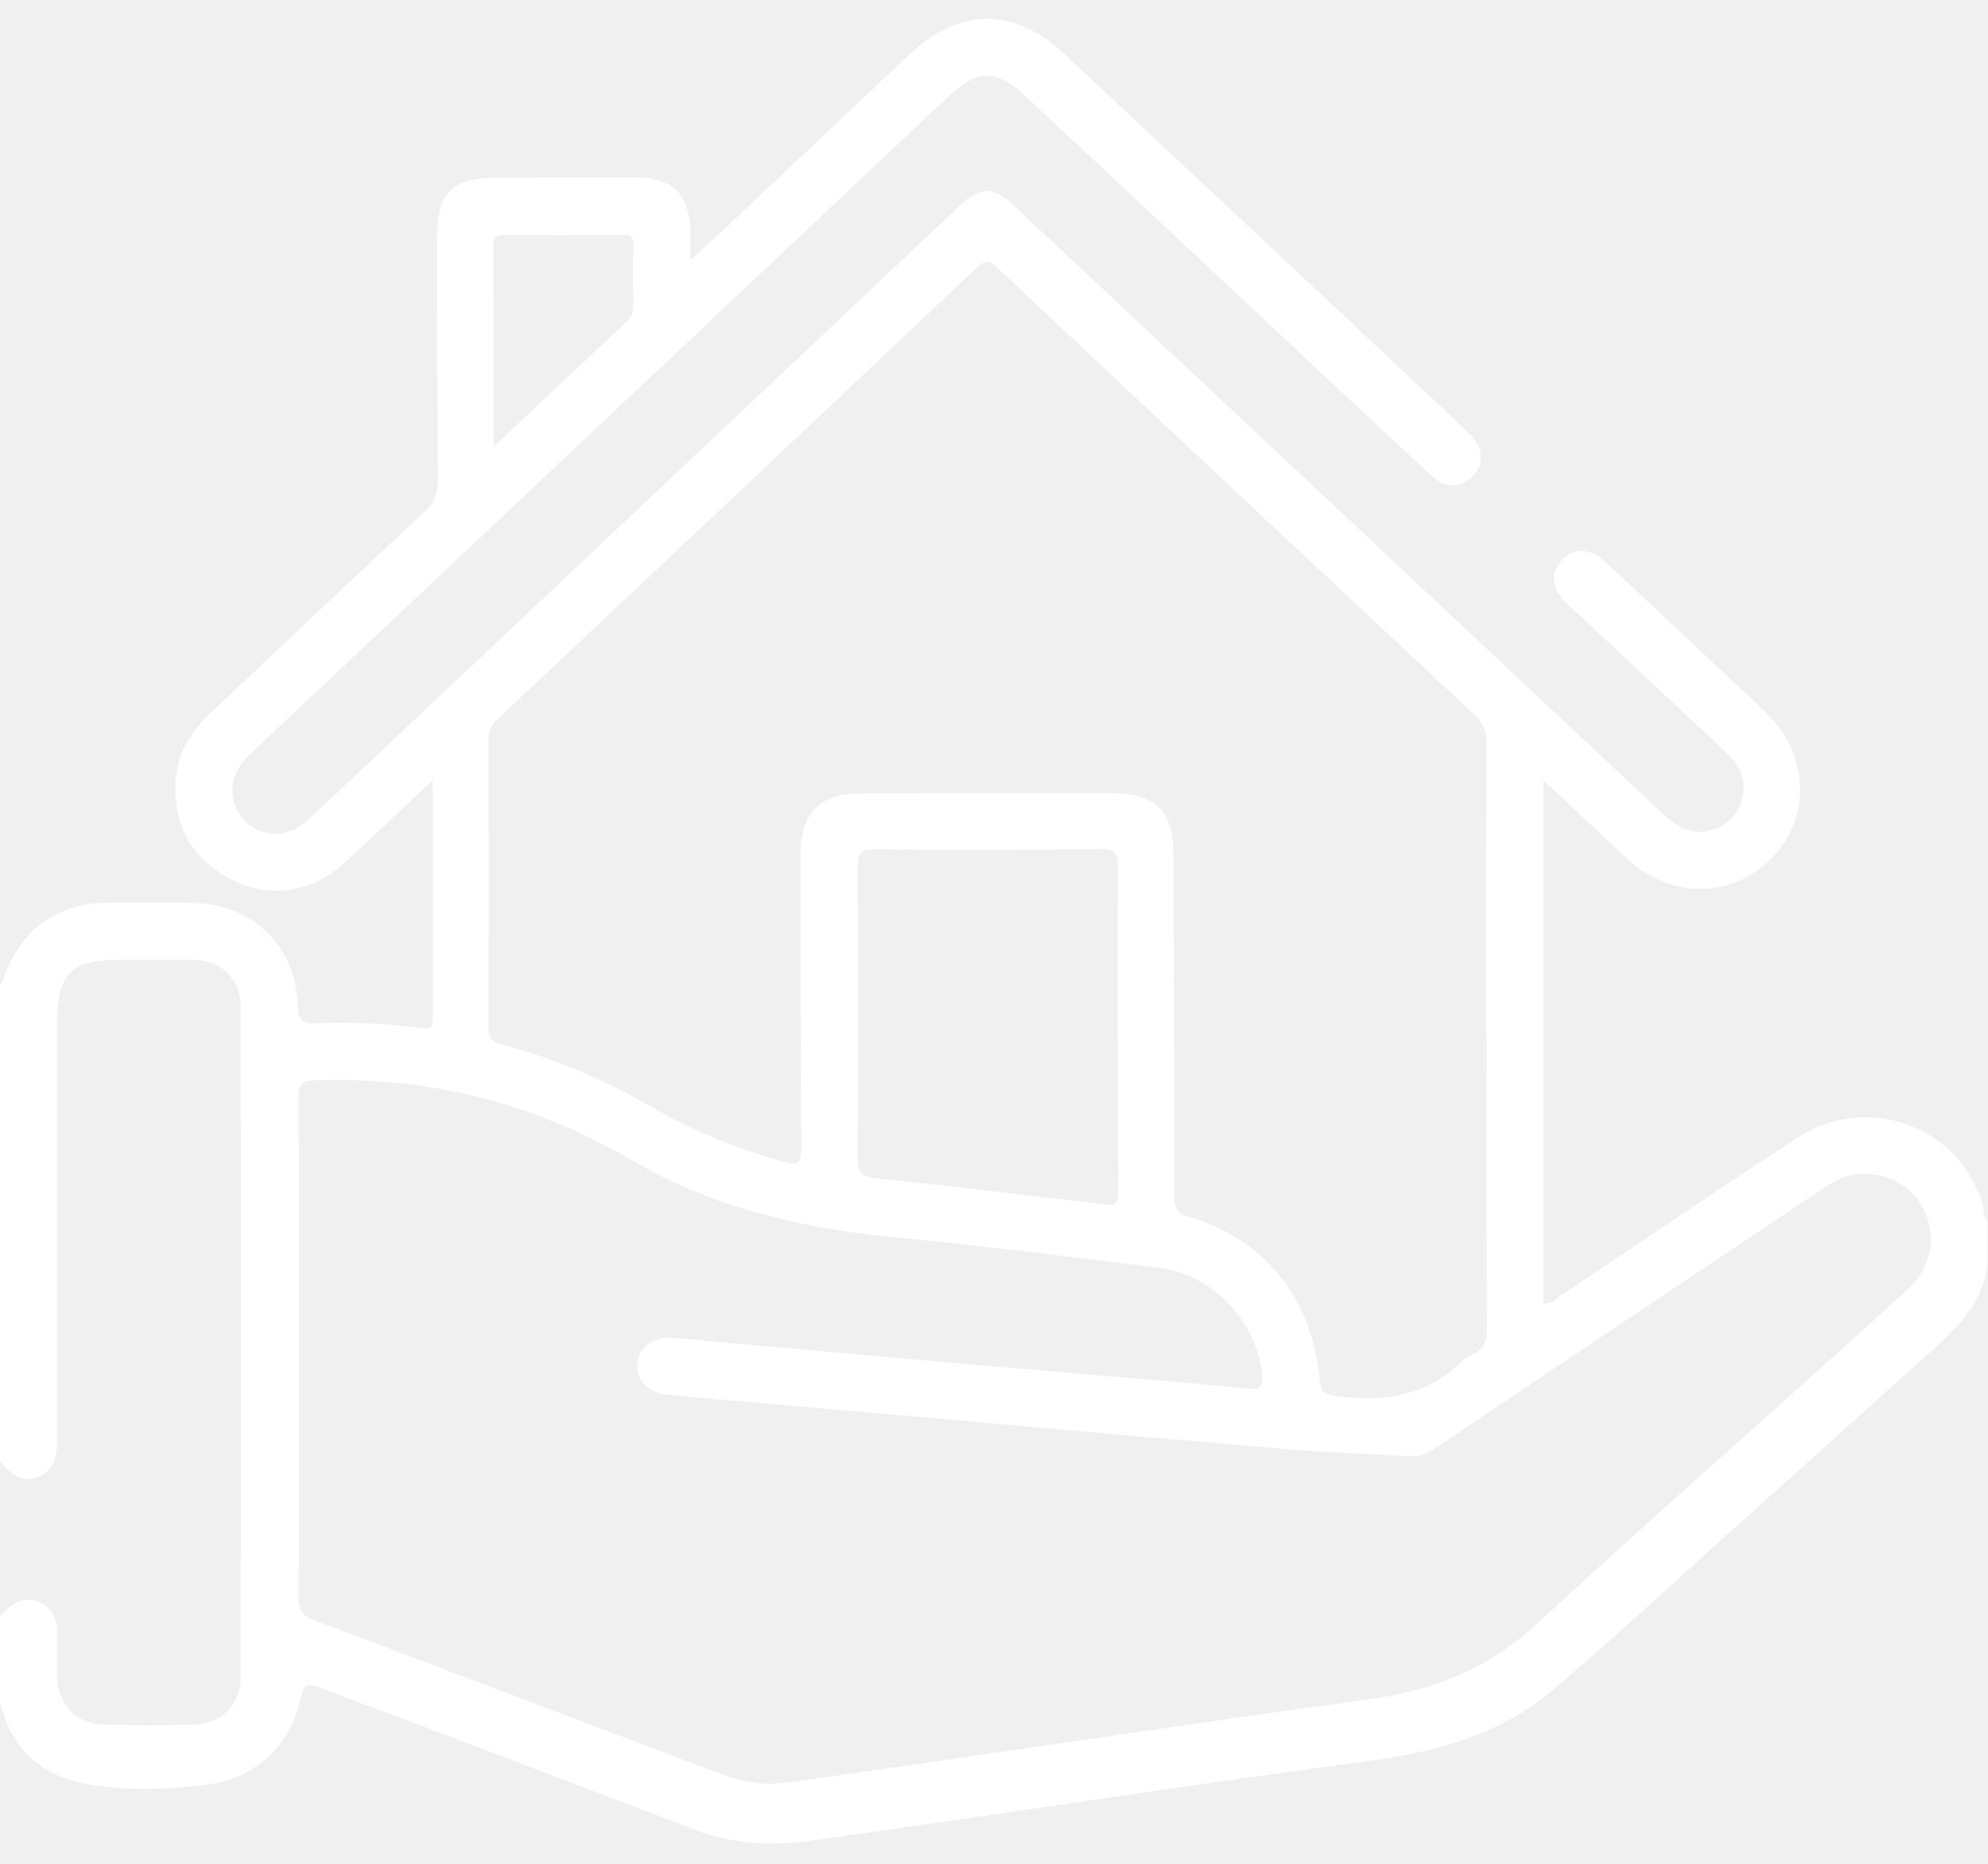
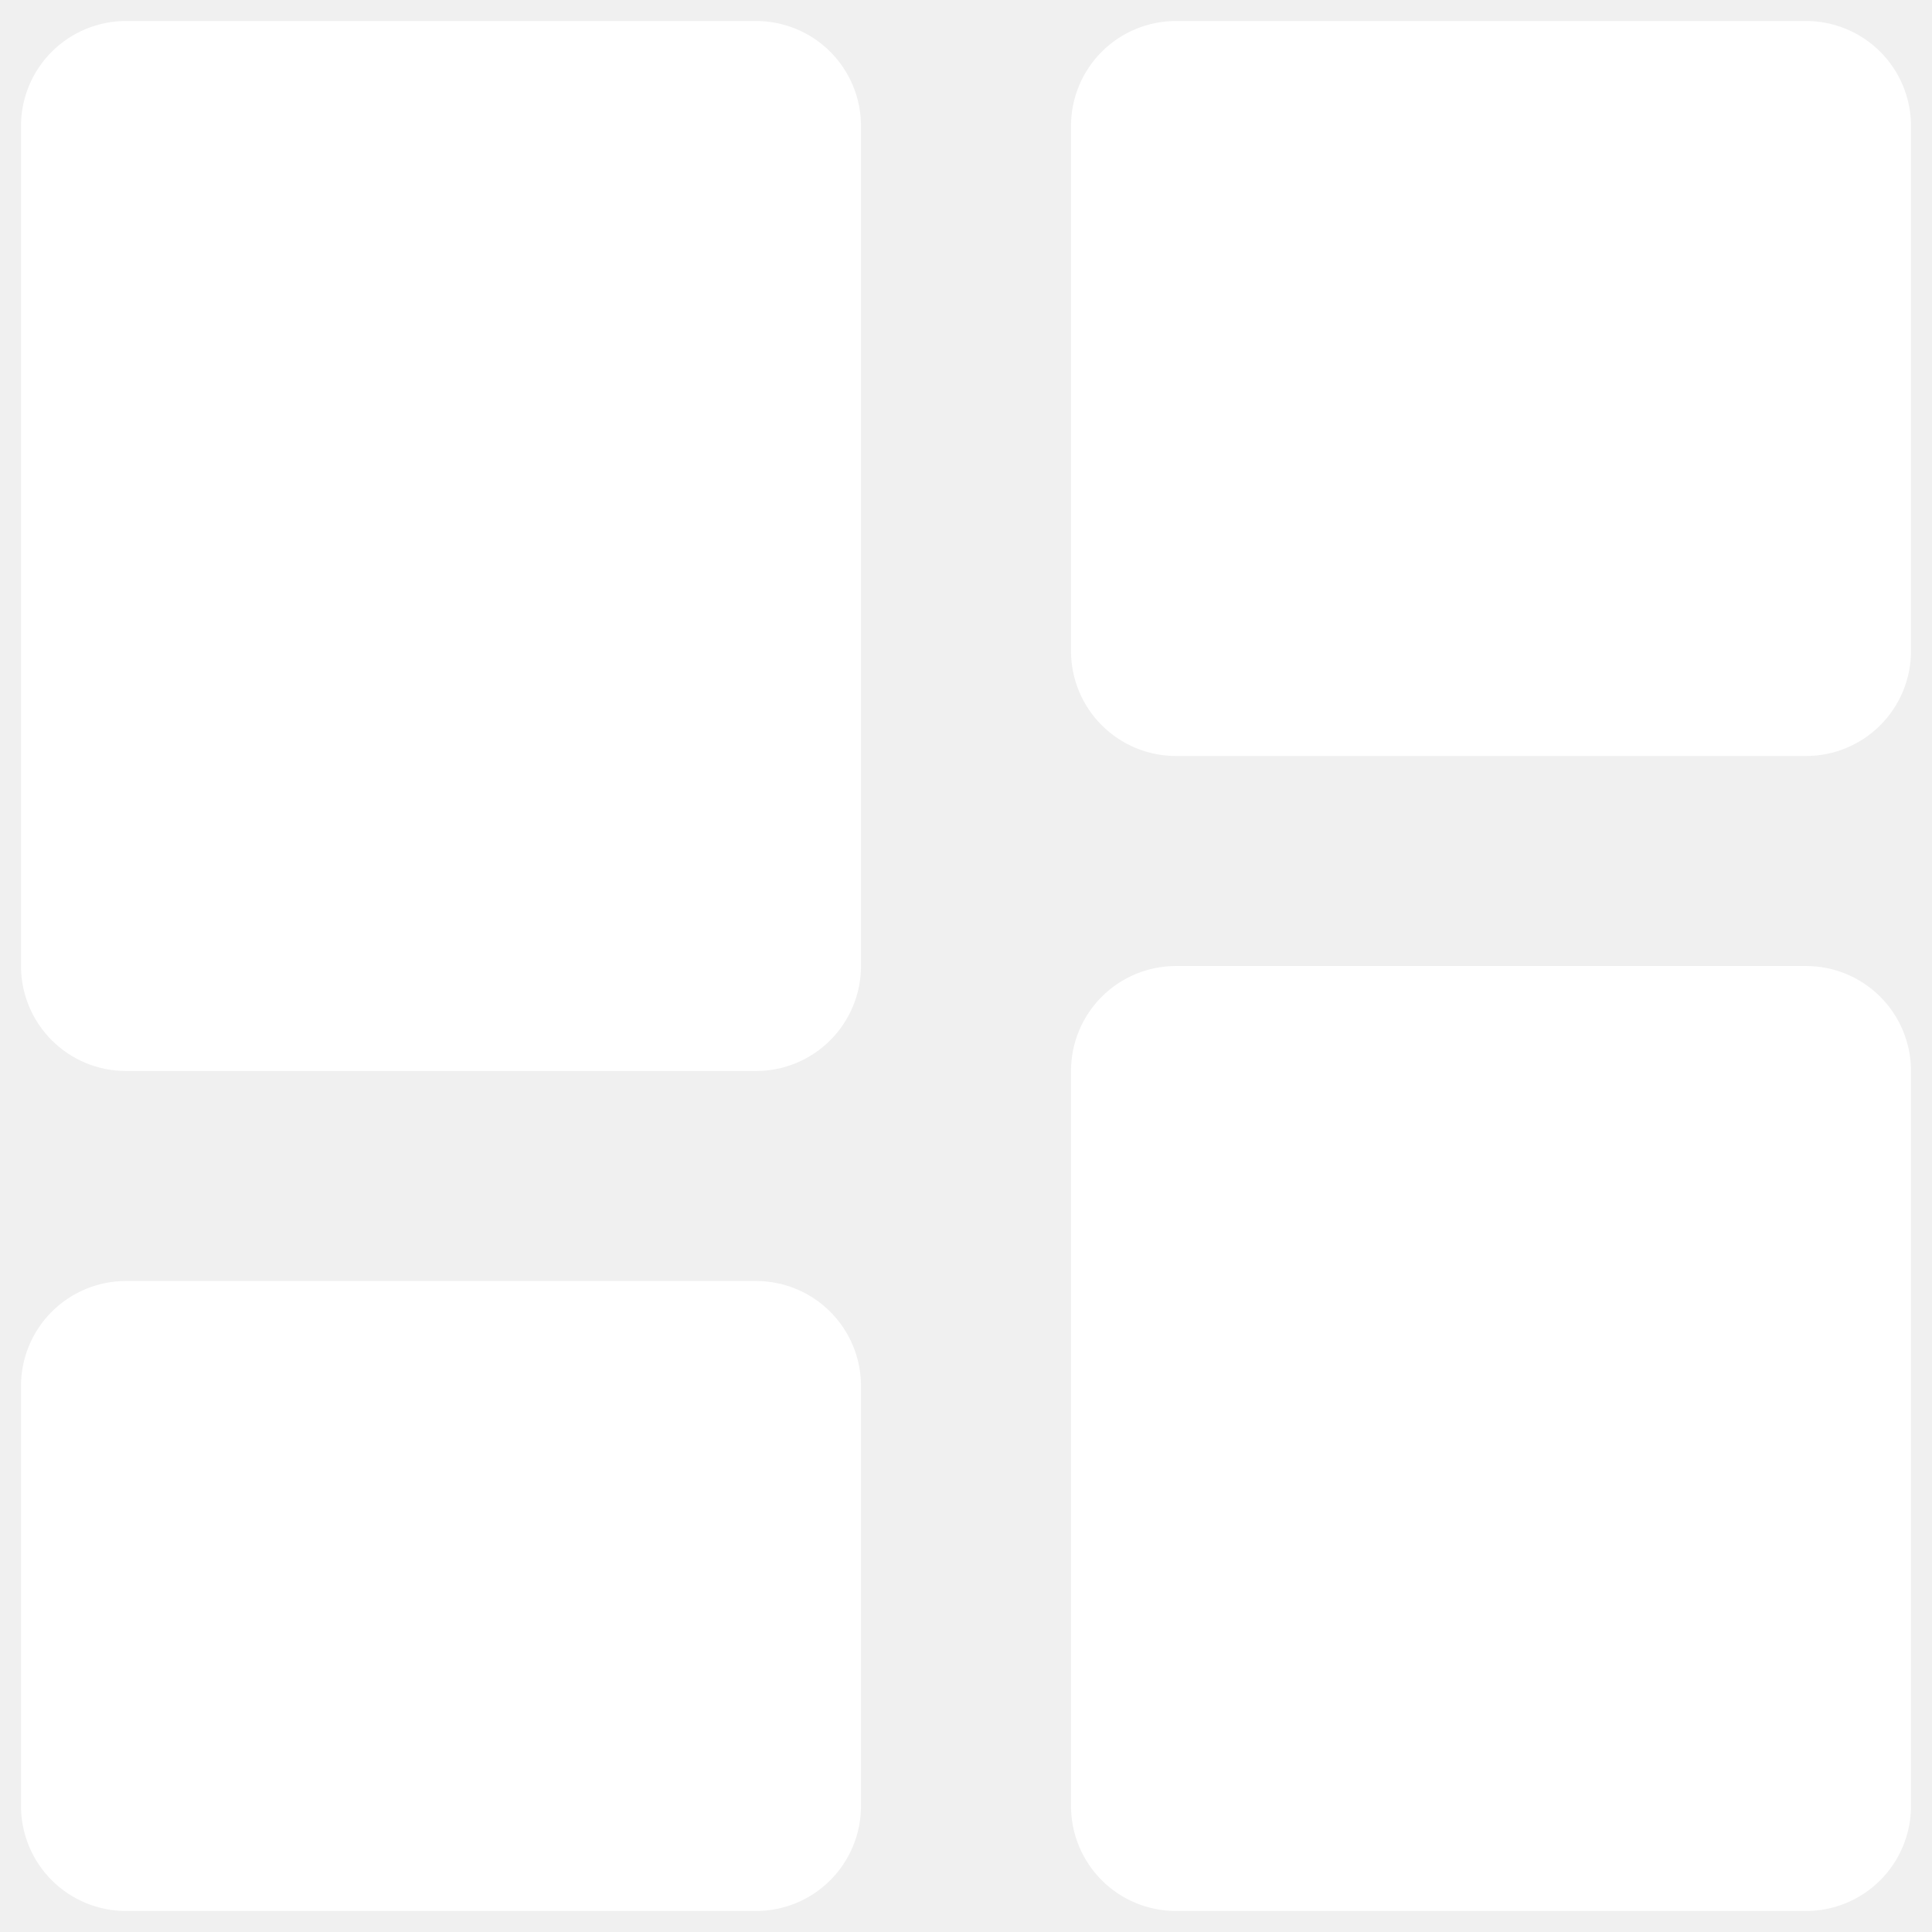
- <svg xmlns="http://www.w3.org/2000/svg" width="64" height="60" viewBox="0 0 64 60" fill="none">
-   <path d="M63.8 38.68C62.98 36.2 60.08 35.18 57.84 36.64C55.28 38.31 52.76 40.03 50.21 41.73C50.06 41.83 49.95 42 49.69 41.96C49.69 36.38 49.69 30.8 49.69 25.12C50.64 26.01 51.52 26.84 52.4 27.66C53.8 28.95 55.79 28.93 57.05 27.61C58.31 26.3 58.24 24.31 56.88 22.97C56.3 22.4 55.7 21.86 55.11 21.3C53.96 20.22 52.81 19.13 51.64 18.06C51.16 17.62 50.63 17.64 50.26 18.05C49.91 18.45 49.95 18.93 50.39 19.38C50.56 19.56 50.75 19.72 50.94 19.89C52.49 21.34 54.04 22.79 55.59 24.24C56.03 24.66 56.25 25.16 56.07 25.76C55.9 26.33 55.49 26.67 54.91 26.76C54.31 26.86 53.89 26.53 53.48 26.15C46.54 19.64 39.59 13.14 32.65 6.63C31.96 5.98 31.58 5.99 30.89 6.63C24.89 12.29 18.89 17.94 12.89 23.6C11.87 24.56 10.87 25.52 9.83 26.46C9.23 27 8.39 26.96 7.87 26.41C7.35 25.87 7.35 25.03 7.89 24.44C8.04 24.27 8.22 24.12 8.39 23.96C15.77 17.01 23.15 10.06 30.54 3.1C31.46 2.23 32.09 2.22 33.01 3.09C36.19 6.06 39.36 9.04 42.54 12.01C43.73 13.12 44.91 14.23 46.1 15.33C46.49 15.69 46.93 15.73 47.34 15.39C47.73 15.07 47.77 14.64 47.51 14.21C47.4 14.04 47.24 13.9 47.09 13.75C42.81 9.73 38.52 5.72 34.23 1.71C32.65 0.23 30.89 0.24 29.3 1.73C27.36 3.56 25.42 5.39 23.48 7.22C23.09 7.58 22.7 7.94 22.23 8.38C22.23 8.03 22.23 7.81 22.23 7.59C22.22 6.23 21.7 5.71 20.33 5.71C18.87 5.71 17.41 5.71 15.96 5.72C14.58 5.72 14.07 6.23 14.07 7.6C14.07 10.22 14.07 12.85 14.1 15.47C14.1 15.91 13.97 16.2 13.65 16.49C11.35 18.63 9.07 20.8 6.78 22.95C6.11 23.58 5.68 24.31 5.65 25.23C5.6 26.63 6.21 27.68 7.46 28.32C8.66 28.93 10.02 28.74 11.05 27.81C11.99 26.96 12.89 26.09 13.93 25.11C13.93 27.78 13.93 30.31 13.93 32.84C13.93 33.11 13.81 33.13 13.58 33.1C12.44 32.95 11.3 32.89 10.15 32.94C9.72 32.96 9.61 32.85 9.59 32.41C9.54 30.44 8.12 29.08 6.14 29.06C5.24 29.05 4.35 29.05 3.45 29.06C1.85 29.08 0.69 29.91 0.14 31.42C0.11 31.51 0.12 31.63 0 31.67C0 36.79 0 41.92 0 47.04C0.32 47.41 0.65 47.75 1.2 47.55C1.78 47.34 1.84 46.85 1.84 46.33C1.84 41.84 1.84 37.34 1.84 32.85C1.84 31.37 2.31 30.9 3.77 30.9C4.58 30.9 5.39 30.89 6.2 30.9C7.16 30.92 7.75 31.51 7.75 32.47C7.76 39.63 7.76 46.78 7.75 53.94C7.75 54.89 7.14 55.5 6.19 55.52C5.25 55.54 4.32 55.54 3.38 55.52C2.46 55.5 1.88 54.91 1.84 53.99C1.82 53.6 1.83 53.2 1.84 52.8C1.85 52.3 1.81 51.82 1.28 51.58C0.72 51.33 0.35 51.67 0 52.03C0 52.95 0 53.86 0 54.78C0.37 56.32 1.31 57.19 2.9 57.45C4.18 57.66 5.47 57.62 6.75 57.44C8.18 57.24 9.28 56.25 9.63 54.85C9.81 54.15 9.81 54.15 10.48 54.4C14.46 55.88 18.42 57.4 22.39 58.91C23.62 59.38 24.86 59.43 26.13 59.25C32.11 58.42 38.07 57.49 44.05 56.69C46.21 56.4 48.27 55.86 49.97 54.42C52.08 52.63 54.1 50.74 56.16 48.9C58.1 47.17 60.02 45.42 61.96 43.69C62.89 42.86 63.85 42.03 63.98 40.67C63.98 40.21 63.98 39.75 63.98 39.3C63.81 39.14 63.87 38.89 63.8 38.68ZM16.23 7.56C17.5 7.57 18.77 7.57 20.04 7.56C20.31 7.56 20.4 7.63 20.39 7.91C20.37 8.55 20.38 9.2 20.39 9.85C20.39 10.05 20.34 10.2 20.19 10.34C18.79 11.65 17.4 12.96 15.89 14.38C15.89 12.12 15.89 10.02 15.88 7.93C15.88 7.66 15.94 7.56 16.23 7.56ZM16.03 23.14C21.17 18.31 26.31 13.47 31.44 8.62C31.73 8.35 31.87 8.4 32.13 8.64C37.24 13.45 42.36 18.24 47.49 23.03C47.76 23.28 47.85 23.54 47.85 23.89C47.84 27.03 47.84 30.18 47.84 33.32C47.85 33.32 47.85 33.32 47.86 33.32C47.86 36.46 47.85 39.61 47.87 42.75C47.87 43.15 47.79 43.43 47.41 43.6C47.28 43.66 47.15 43.74 47.05 43.84C45.89 44.97 44.5 45.15 42.97 44.93C42.59 44.87 42.51 44.75 42.48 44.4C42.24 41.79 40.73 39.9 38.27 39.17C37.9 39.06 37.8 38.89 37.8 38.52C37.81 34.9 37.79 31.27 37.78 27.65C37.78 26.05 37.25 25.53 35.64 25.53C33.02 25.53 30.39 25.53 27.77 25.54C26.38 25.54 25.77 26.15 25.77 27.57C25.77 30.69 25.77 33.82 25.8 36.94C25.8 37.45 25.68 37.54 25.21 37.4C23.79 36.98 22.42 36.47 21.13 35.72C19.56 34.81 17.91 34.08 16.15 33.62C15.84 33.54 15.73 33.42 15.73 33.08C15.74 29.98 15.74 26.88 15.73 23.77C15.75 23.51 15.83 23.33 16.03 23.14ZM35.98 33.11C35.99 33.11 35.99 33.11 35.98 33.11C35.99 34.86 35.98 36.61 36 38.35C36.01 38.76 35.89 38.82 35.51 38.77C33.08 38.47 30.64 38.19 28.2 37.93C27.78 37.88 27.61 37.79 27.61 37.3C27.64 34.18 27.63 31.06 27.61 27.94C27.61 27.5 27.68 27.33 28.17 27.34C30.58 27.37 33 27.36 35.41 27.33C35.89 27.32 36 27.47 35.99 27.92C35.97 29.66 35.98 31.38 35.98 33.11ZM61.41 41.51C60.19 42.64 58.94 43.74 57.7 44.86C54.98 47.31 52.22 49.73 49.54 52.22C48 53.66 46.22 54.41 44.15 54.69C39.04 55.39 33.94 56.15 28.84 56.89C27.65 57.06 26.45 57.24 25.26 57.39C24.57 57.48 23.89 57.37 23.24 57.12C18.87 55.47 14.51 53.81 10.14 52.17C9.76 52.03 9.6 51.86 9.61 51.42C9.64 48.73 9.62 46.05 9.62 43.36C9.62 40.67 9.63 37.99 9.61 35.3C9.61 34.9 9.71 34.8 10.12 34.78C13.77 34.65 17.16 35.49 20.32 37.34C22.88 38.84 25.68 39.52 28.61 39.81C31.53 40.1 34.44 40.45 37.35 40.82C39.03 41.03 40.44 42.54 40.63 44.2C40.67 44.59 40.63 44.75 40.17 44.7C37.99 44.49 35.82 44.32 33.64 44.13C30.05 43.82 26.47 43.5 22.88 43.18C22.47 43.14 22.05 43.09 21.64 43.07C21.01 43.04 20.57 43.37 20.52 43.9C20.47 44.42 20.85 44.84 21.49 44.9C22.5 45 23.52 45.08 24.54 45.17C30.16 45.66 35.78 46.17 41.4 46.65C42.73 46.76 44.06 46.8 45.39 46.88C45.8 46.91 46.1 46.69 46.41 46.48C50.45 43.77 54.49 41.07 58.54 38.36C58.9 38.12 59.26 37.87 59.71 37.81C60.66 37.68 61.54 38.13 61.94 38.95C62.36 39.81 62.18 40.81 61.41 41.51Z" fill="white" />
+ <svg xmlns="http://www.w3.org/2000/svg" width="46" height="46" viewBox="0 0 46 46" fill="none">
+   <path d="M3 25.5H18C18.663 25.5 19.299 25.237 19.768 24.768C20.237 24.299 20.5 23.663 20.5 23V3C20.5 2.337 20.237 1.701 19.768 1.232C19.299 0.763 18.663 0.5 18 0.5H3C2.337 0.5 1.701 0.763 1.232 1.232C0.763 1.701 0.5 2.337 0.5 3V23C0.5 23.663 0.763 24.299 1.232 24.768C1.701 25.237 2.337 25.5 3 25.5ZM0.5 43C0.5 43.663 0.763 44.299 1.232 44.768C1.701 45.237 2.337 45.5 3 45.5H18C18.663 45.5 19.299 45.237 19.768 44.768C20.237 44.299 20.5 43.663 20.5 43V33C20.5 32.337 20.237 31.701 19.768 31.232C19.299 30.763 18.663 30.5 18 30.5H3C2.337 30.5 1.701 30.763 1.232 31.232C0.763 31.701 0.5 32.337 0.5 33V43ZM25.5 43C25.5 43.663 25.763 44.299 26.232 44.768C26.701 45.237 27.337 45.5 28 45.5H43C43.663 45.5 44.299 45.237 44.768 44.768C45.237 44.299 45.5 43.663 45.5 43V25.5C45.5 24.837 45.237 24.201 44.768 23.732C44.299 23.263 43.663 23 43 23H28C27.337 23 26.701 23.263 26.232 23.732C25.763 24.201 25.5 24.837 25.5 25.5V43ZM28 18H43C43.663 18 44.299 17.737 44.768 17.268C45.237 16.799 45.5 16.163 45.5 15.5V3C45.5 2.337 45.237 1.701 44.768 1.232C44.299 0.763 43.663 0.5 43 0.5H28C27.337 0.5 26.701 0.763 26.232 1.232C25.763 1.701 25.5 2.337 25.5 3V15.5C25.5 16.163 25.763 16.799 26.232 17.268C26.701 17.737 27.337 18 28 18Z" fill="white" />
</svg>
